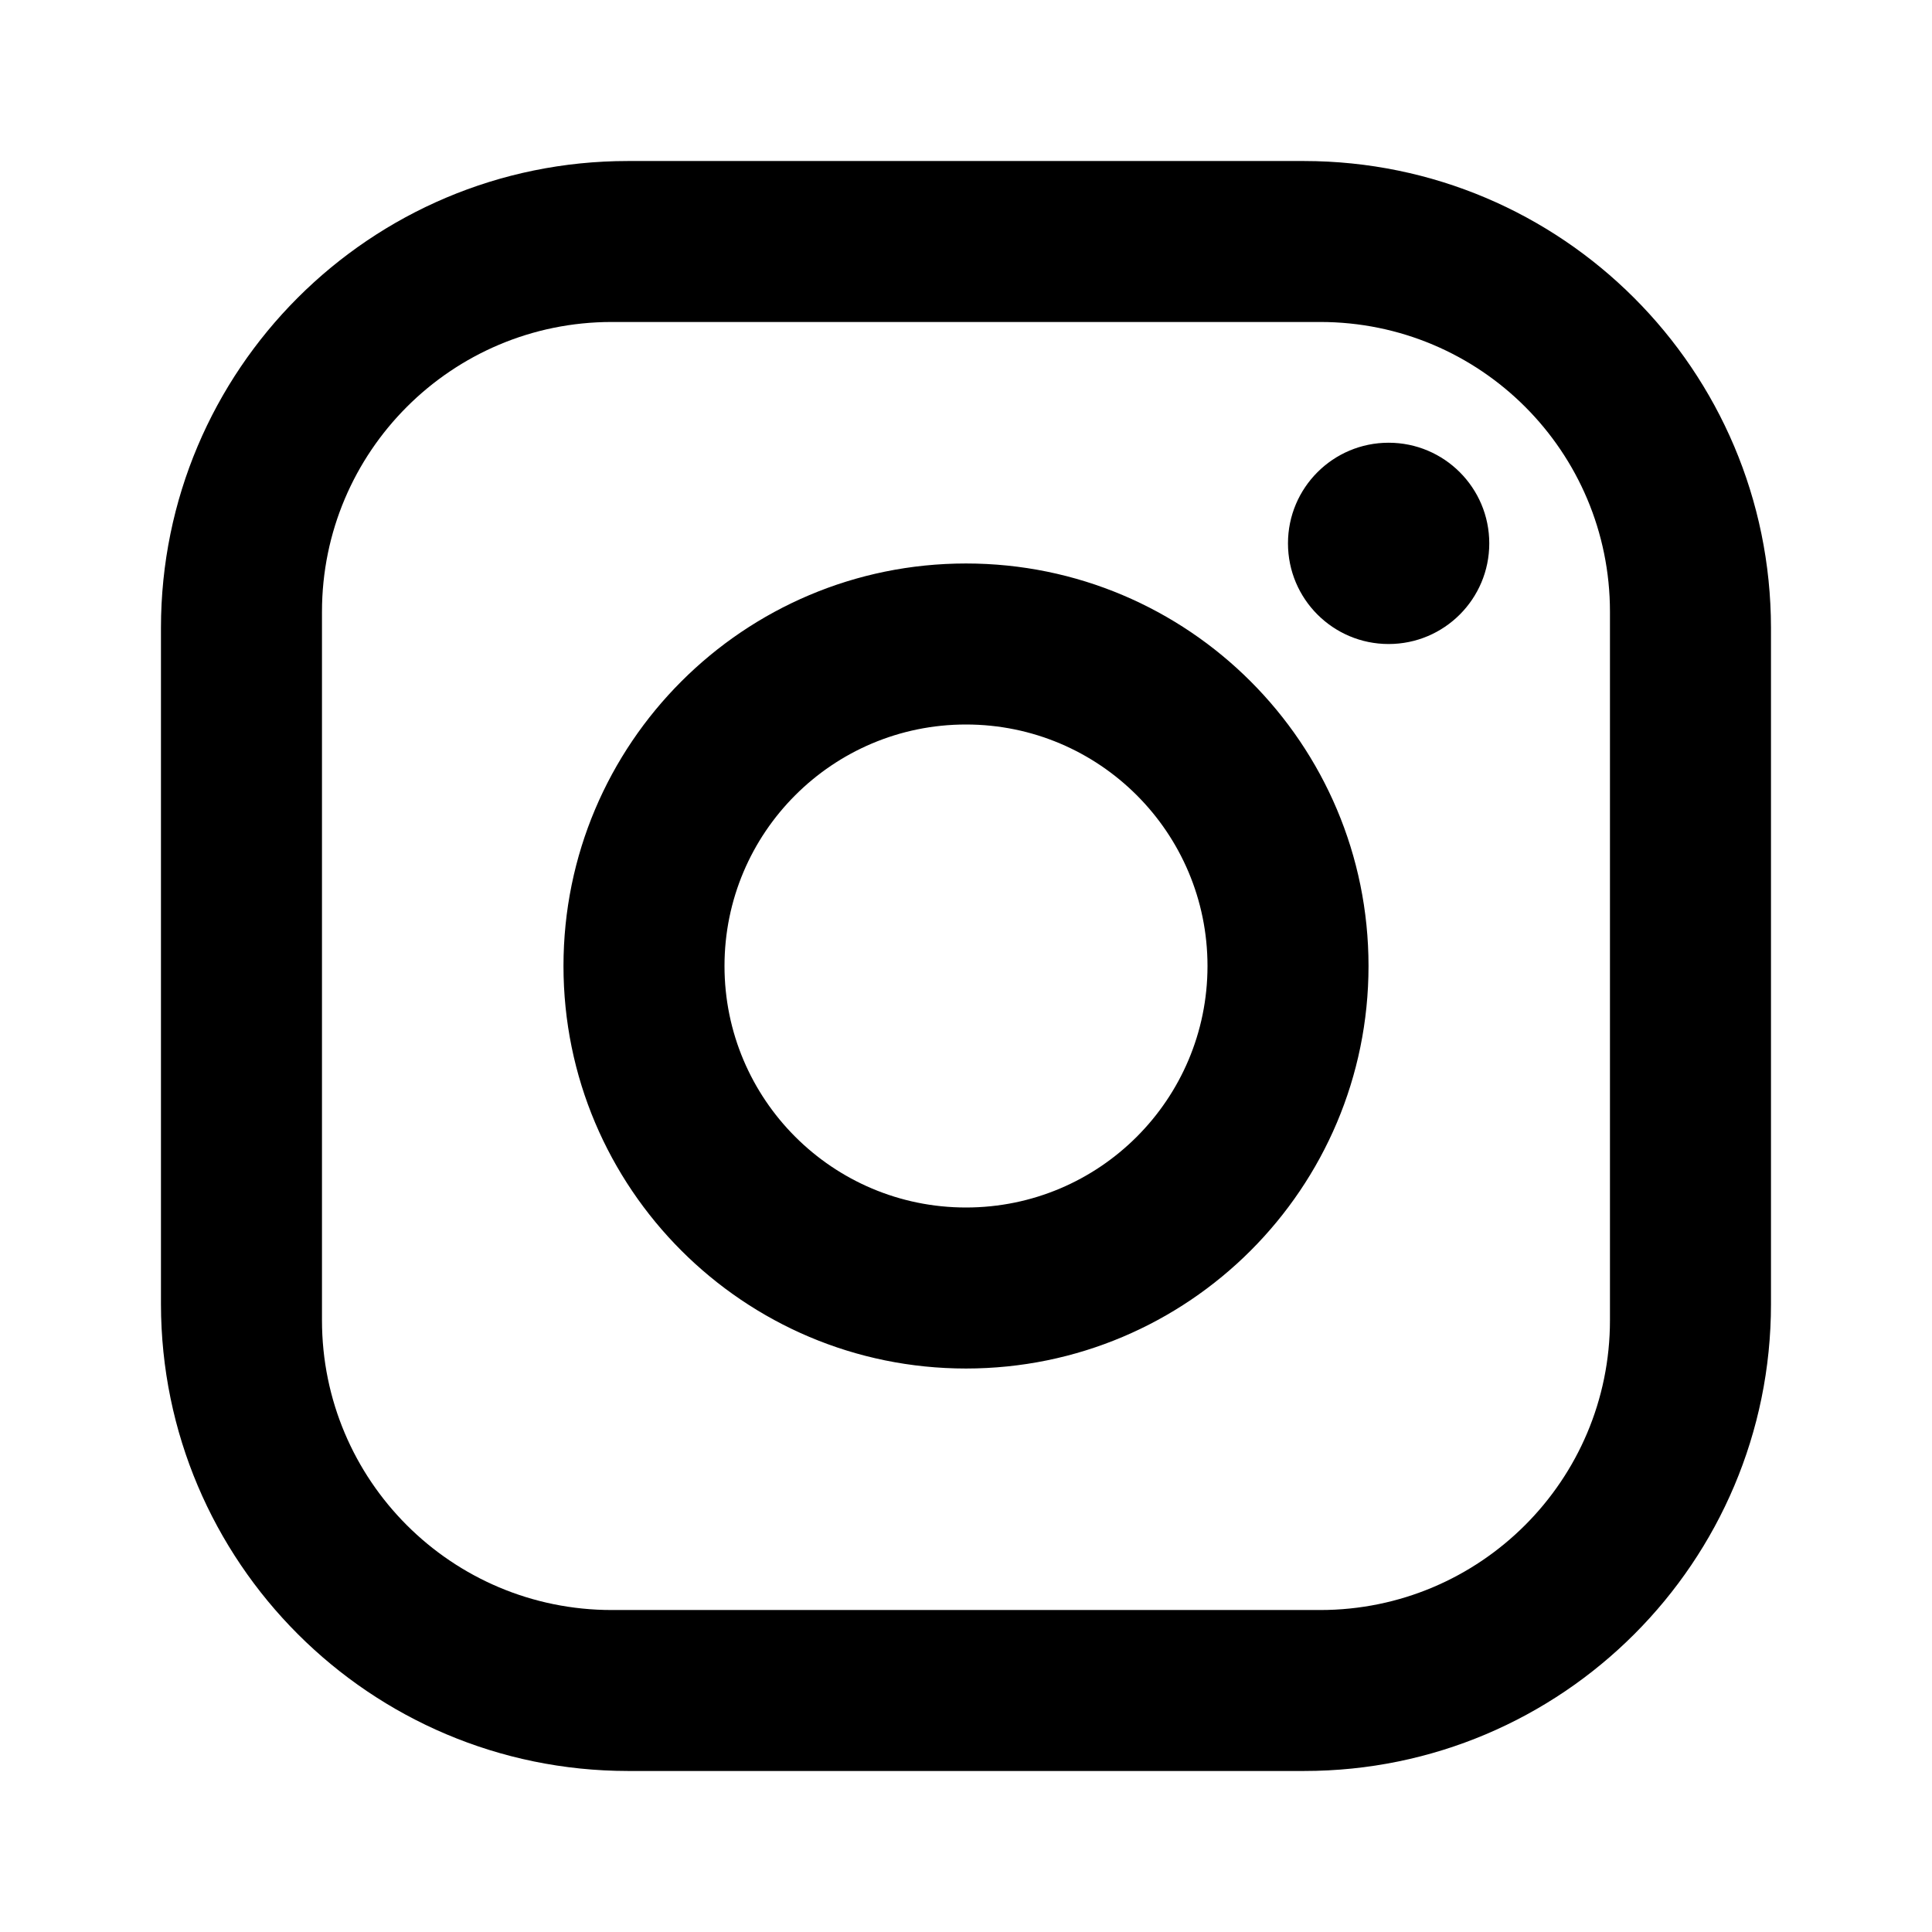
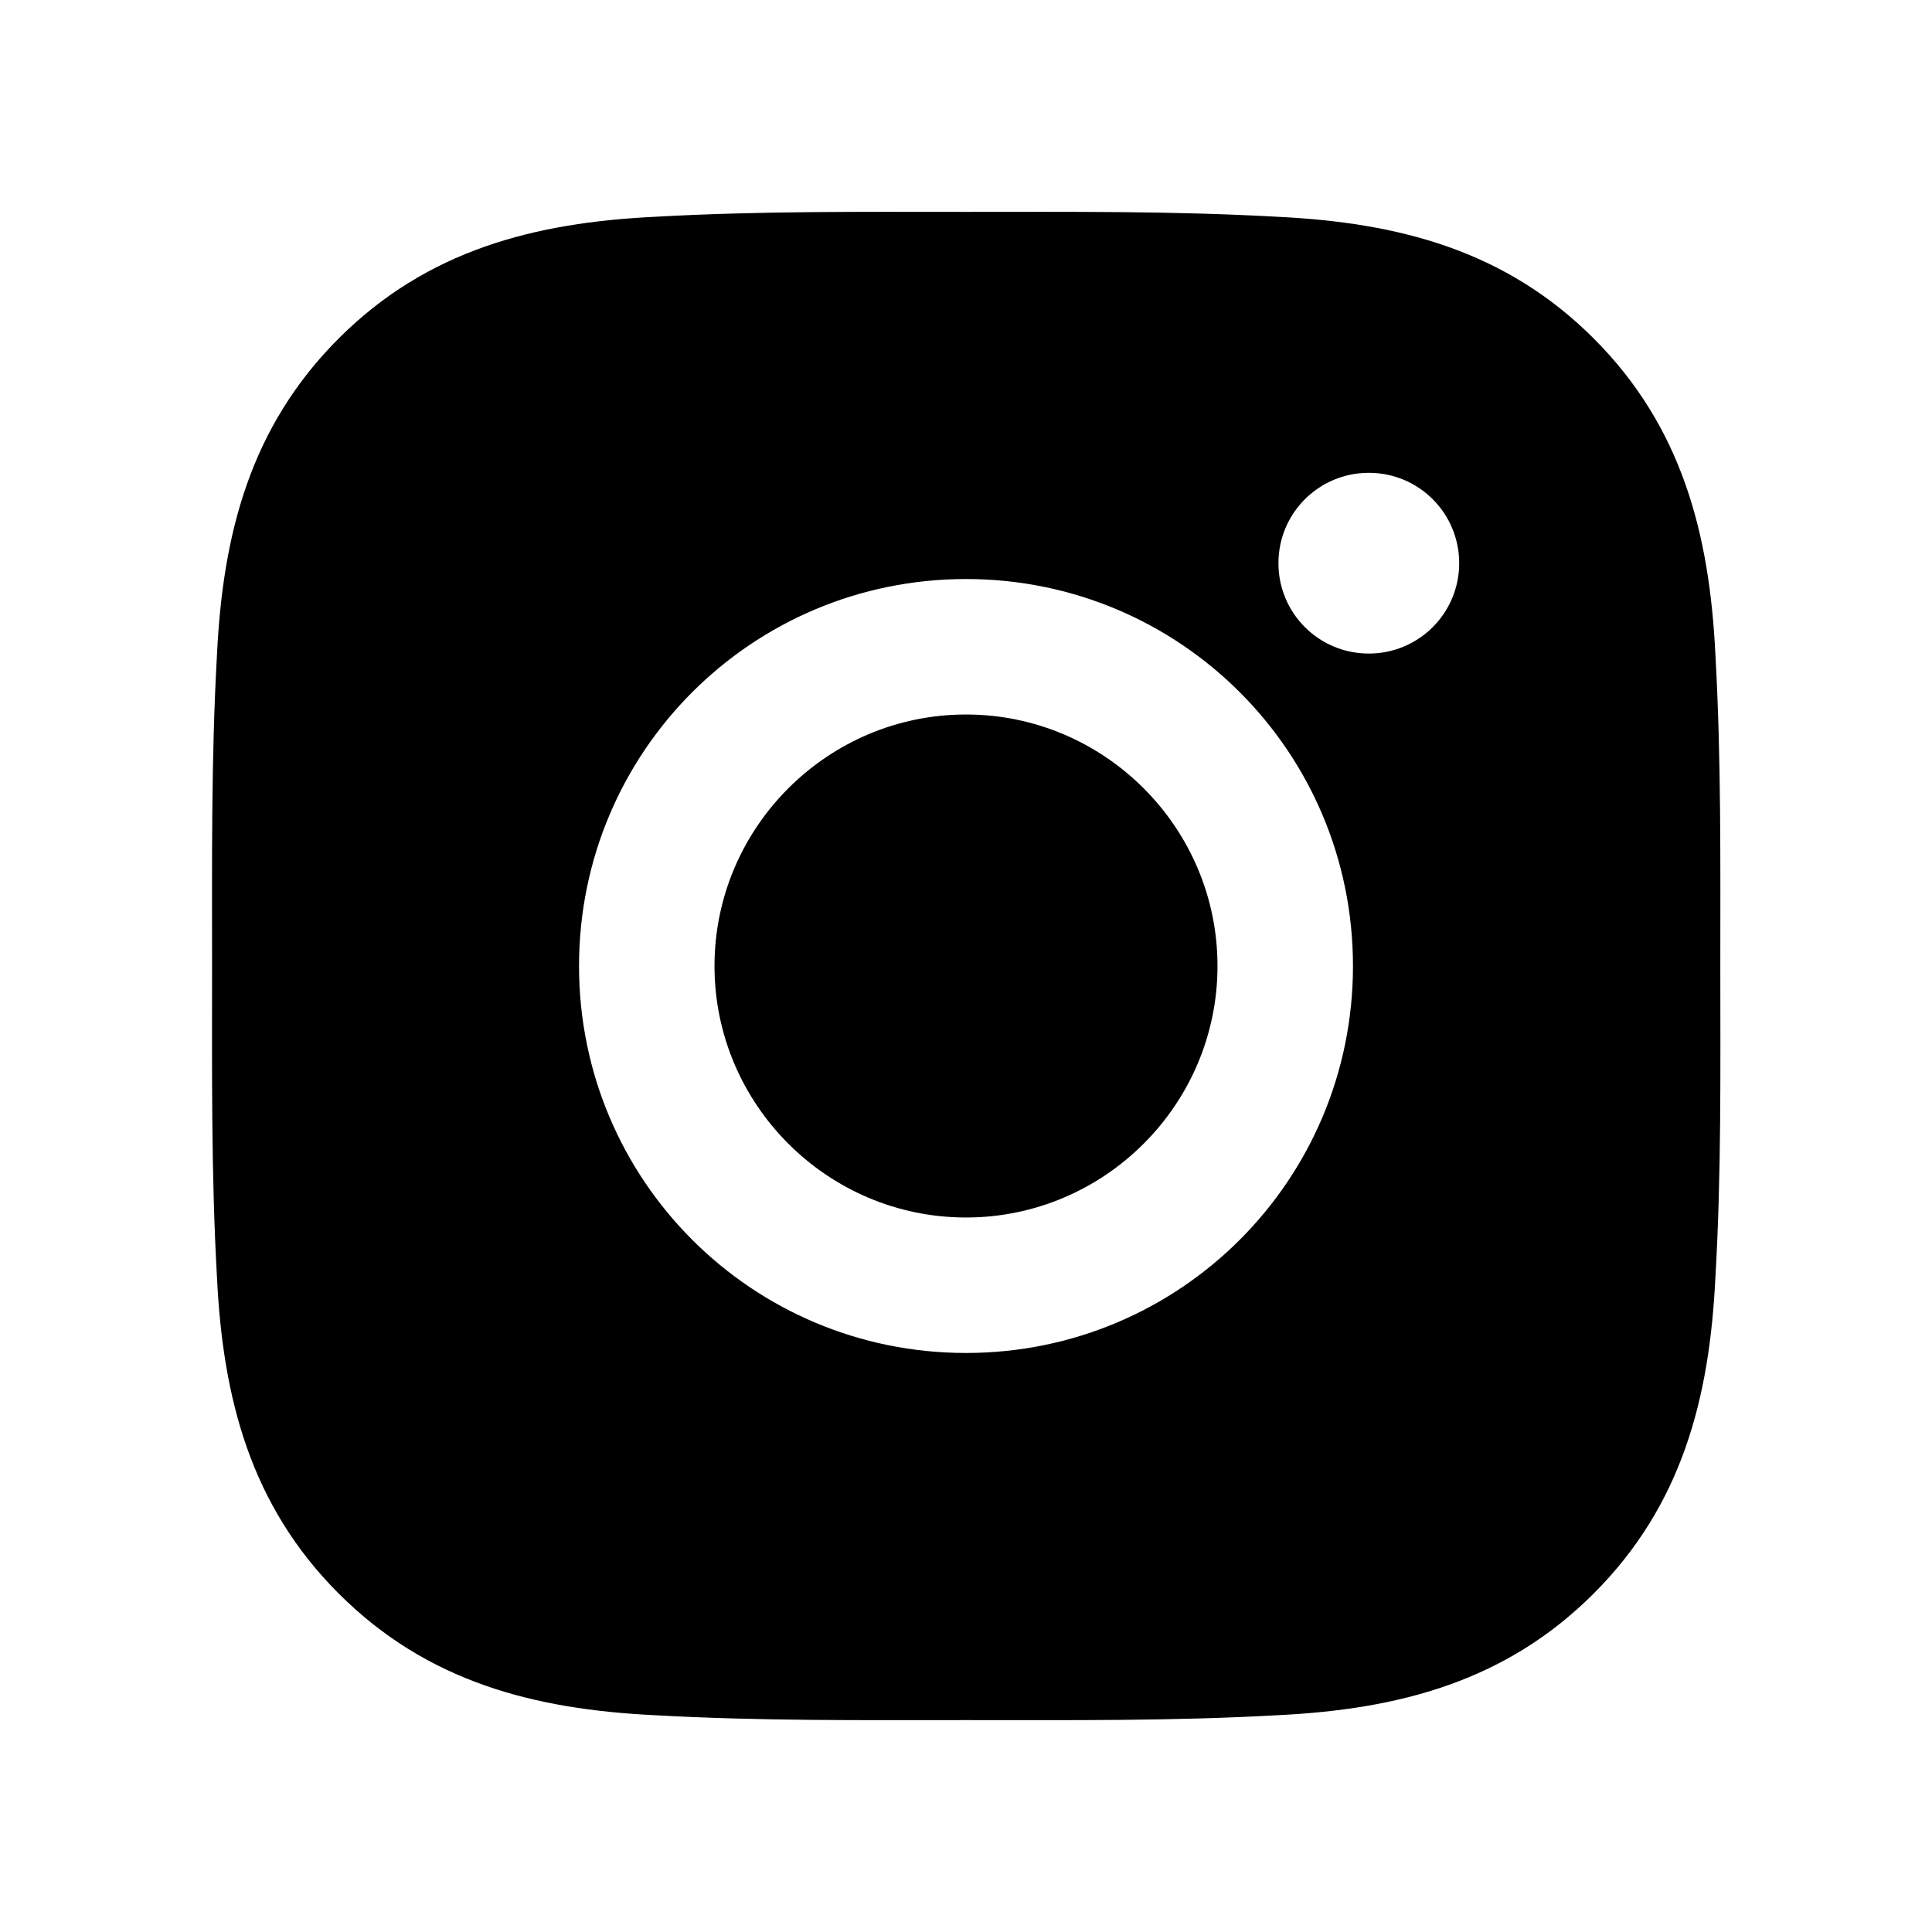
- <svg xmlns="http://www.w3.org/2000/svg" fill="none" aria-hidden="true" class="h-full max-w-full" viewBox="0 0 32 32">
-   <path fill="currentColor" d="M10.4 2.667h11.2a7.74 7.74 0 0 1 7.733 7.733v11.2a7.733 7.733 0 0 1-7.733 7.733H10.4A7.74 7.74 0 0 1 2.666 21.6V10.4A7.733 7.733 0 0 1 10.4 2.667m-.267 2.666a4.8 4.8 0 0 0-4.8 4.8v11.734c0 2.653 2.147 4.8 4.8 4.8h11.733a4.8 4.8 0 0 0 4.8-4.8V10.133c0-2.653-2.146-4.8-4.8-4.8zm12.867 2a1.667 1.667 0 1 1 0 3.334 1.667 1.667 0 0 1 0-3.334m-7 2a6.667 6.667 0 1 1 0 13.334 6.667 6.667 0 0 1 0-13.334M16 12a4 4 0 1 0 0 8 4 4 0 0 0 0-8" />
+ <svg xmlns="http://www.w3.org/2000/svg" class="h-full max-w-full" viewBox="0 0 1024 1024">
+   <path fill="currentColor" d="M512 378.7c-73.4 0-133.3 59.9-133.3 133.3S438.6 645.3 512 645.3S645.3 585.4 645.3 512S585.4 378.7 512 378.7M911.8 512c0-55.2.5-109.9-2.6-165c-3.1-64-17.7-120.8-64.5-167.6c-46.9-46.9-103.6-61.4-167.6-64.5c-55.2-3.1-109.9-2.6-165-2.6c-55.2 0-109.9-.5-165 2.6c-64 3.1-120.8 17.7-167.6 64.5C132.6 226.3 118.1 283 115 347c-3.1 55.2-2.6 109.9-2.6 165s-.5 109.9 2.6 165c3.1 64 17.7 120.8 64.5 167.6c46.9 46.9 103.6 61.4 167.6 64.5c55.2 3.1 109.9 2.6 165 2.6c55.2 0 109.9.5 165-2.6c64-3.1 120.8-17.7 167.6-64.5c46.9-46.9 61.4-103.6 64.5-167.6c3.2-55.1 2.6-109.8 2.6-165M512 717.1c-113.5 0-205.1-91.6-205.1-205.1S398.5 306.9 512 306.9S717.1 398.5 717.1 512S625.5 717.1 512 717.1m213.5-370.7c-26.5 0-47.9-21.4-47.9-47.9s21.4-47.9 47.9-47.9s47.9 21.4 47.9 47.9a47.84 47.84 0 0 1-47.9 47.9" />
</svg>
